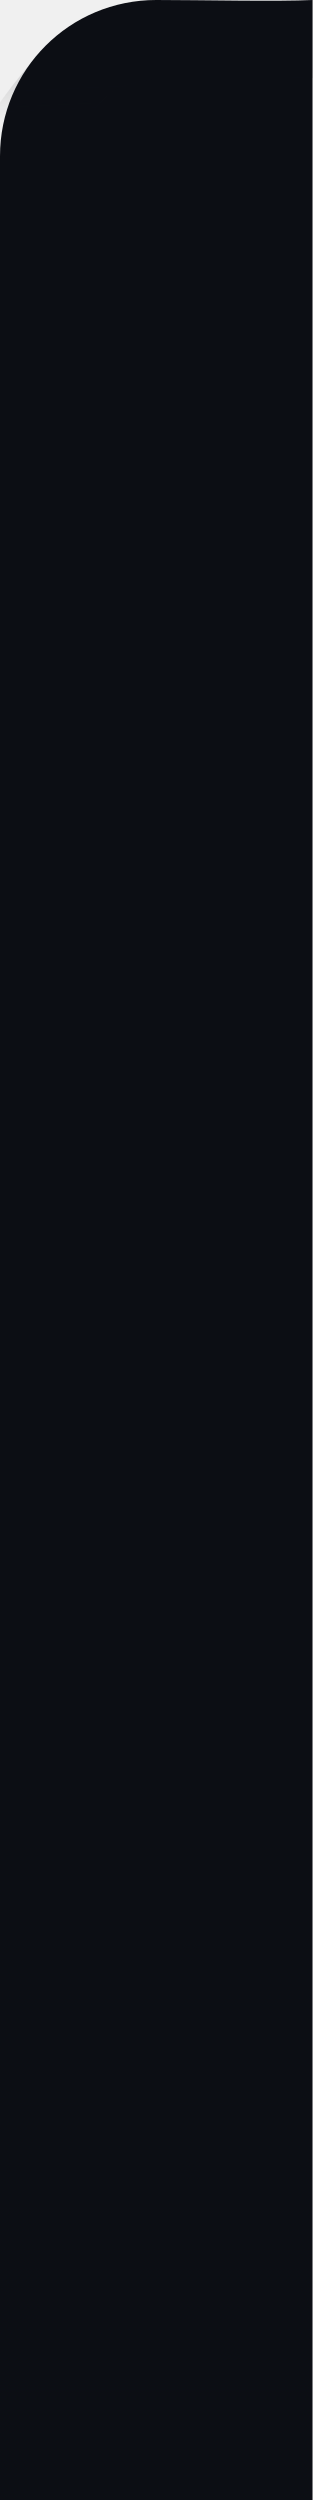
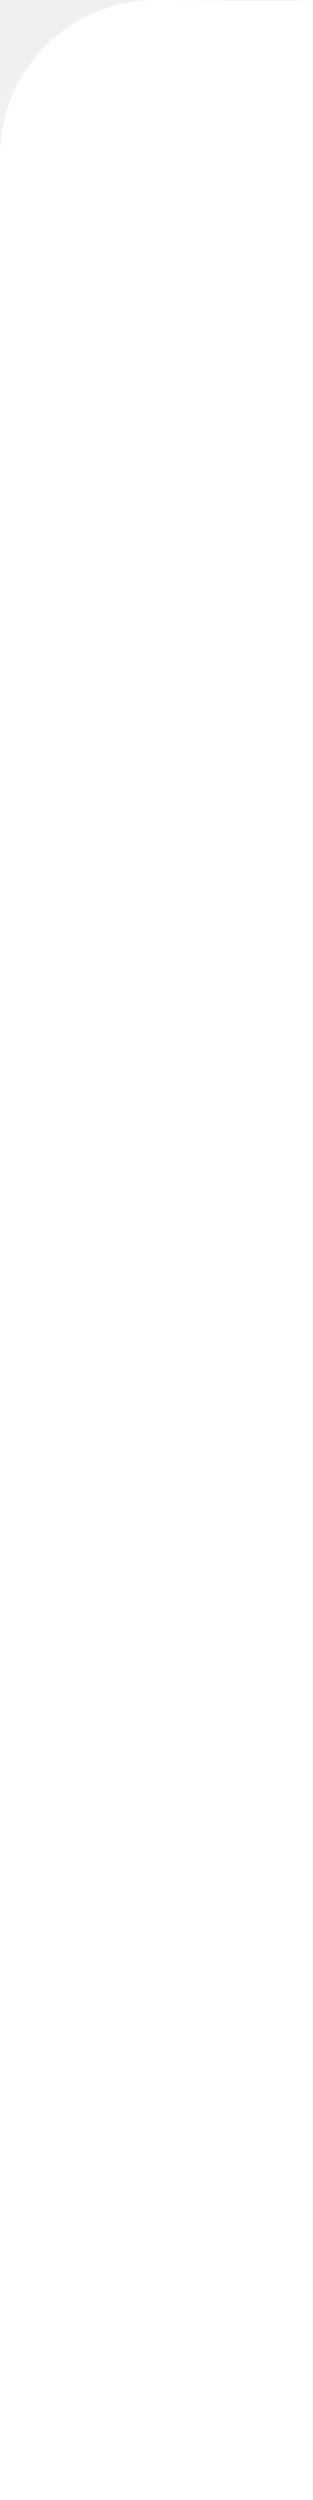
<svg xmlns="http://www.w3.org/2000/svg" xmlns:xlink="http://www.w3.org/1999/xlink" width="4" height="32" viewBox="0 0 4 32" id="svg4142" version="1.1">
  <defs id="defs4144">
    <linearGradient id="linearGradient4179">
-       <stop style="stop-color:#0c0e14;stop-opacity:1;" offset="0" id="stop4181" />
-       <stop style="stop-color:#0c0e14;stop-opacity:0;" offset="1" id="stop4183" />
+       <stop style="stop-color:#ffffff;stop-opacity:1;" offset="0" id="stop4181" />
+       <stop style="stop-color:#ffffff;stop-opacity:0;" offset="1" id="stop4183" />
    </linearGradient>
    <linearGradient xlink:href="#linearGradient4179" id="linearGradient4185" x1="1.016" y1="1021.385" x2="1.04" y2="1021.876" gradientUnits="userSpaceOnUse" />
  </defs>
  <g id="layer1" transform="translate(0,-1020.362)">
-     <path style="opacity:1;fill:#0c0e14;fill-opacity:1;fill-rule:nonzero;stroke:none;stroke-width:2.745;stroke-linecap:butt;stroke-linejoin:miter;stroke-miterlimit:4;stroke-dasharray:none;stroke-dashoffset:478.437;stroke-opacity:1" d="M 2 0 C 0.892 0 0 0.892 0 2 L 0 23 L 0 30 L 0 32 L 2 32 L 4 32 L 4 30 L 4 23 L 4 0 C 3.574 0.024 2.558 0 2 0 z " transform="translate(0,1020.362)" id="rect4140" />
+     <path style="opacity:1;fill:#ffffff;fill-opacity:1;fill-rule:nonzero;stroke:none;stroke-width:2.745;stroke-linecap:butt;stroke-linejoin:miter;stroke-miterlimit:4;stroke-dasharray:none;stroke-dashoffset:478.437;stroke-opacity:1" d="M 2 0 C 0.892 0 0 0.892 0 2 L 0 23 L 0 30 L 0 32 L 2 32 L 4 32 L 4 30 L 4 23 L 4 0 C 3.574 0.024 2.558 0 2 0 z " transform="translate(0,1020.362)" id="rect4140" />
    <path style="fill:none;fill-rule:evenodd;stroke:url(#linearGradient4185);stroke-width:1;stroke-linecap:square;stroke-linejoin:round;stroke-miterlimit:0;stroke-dasharray:none;stroke-opacity:0.097" d="m 0.395,1021.98 c 0,0 0.478,-0.689 0.826,-0.902 C 1.451,1020.937 2,1020.862 2,1020.862 l 2,0" id="path4153" />
  </g>
</svg>
